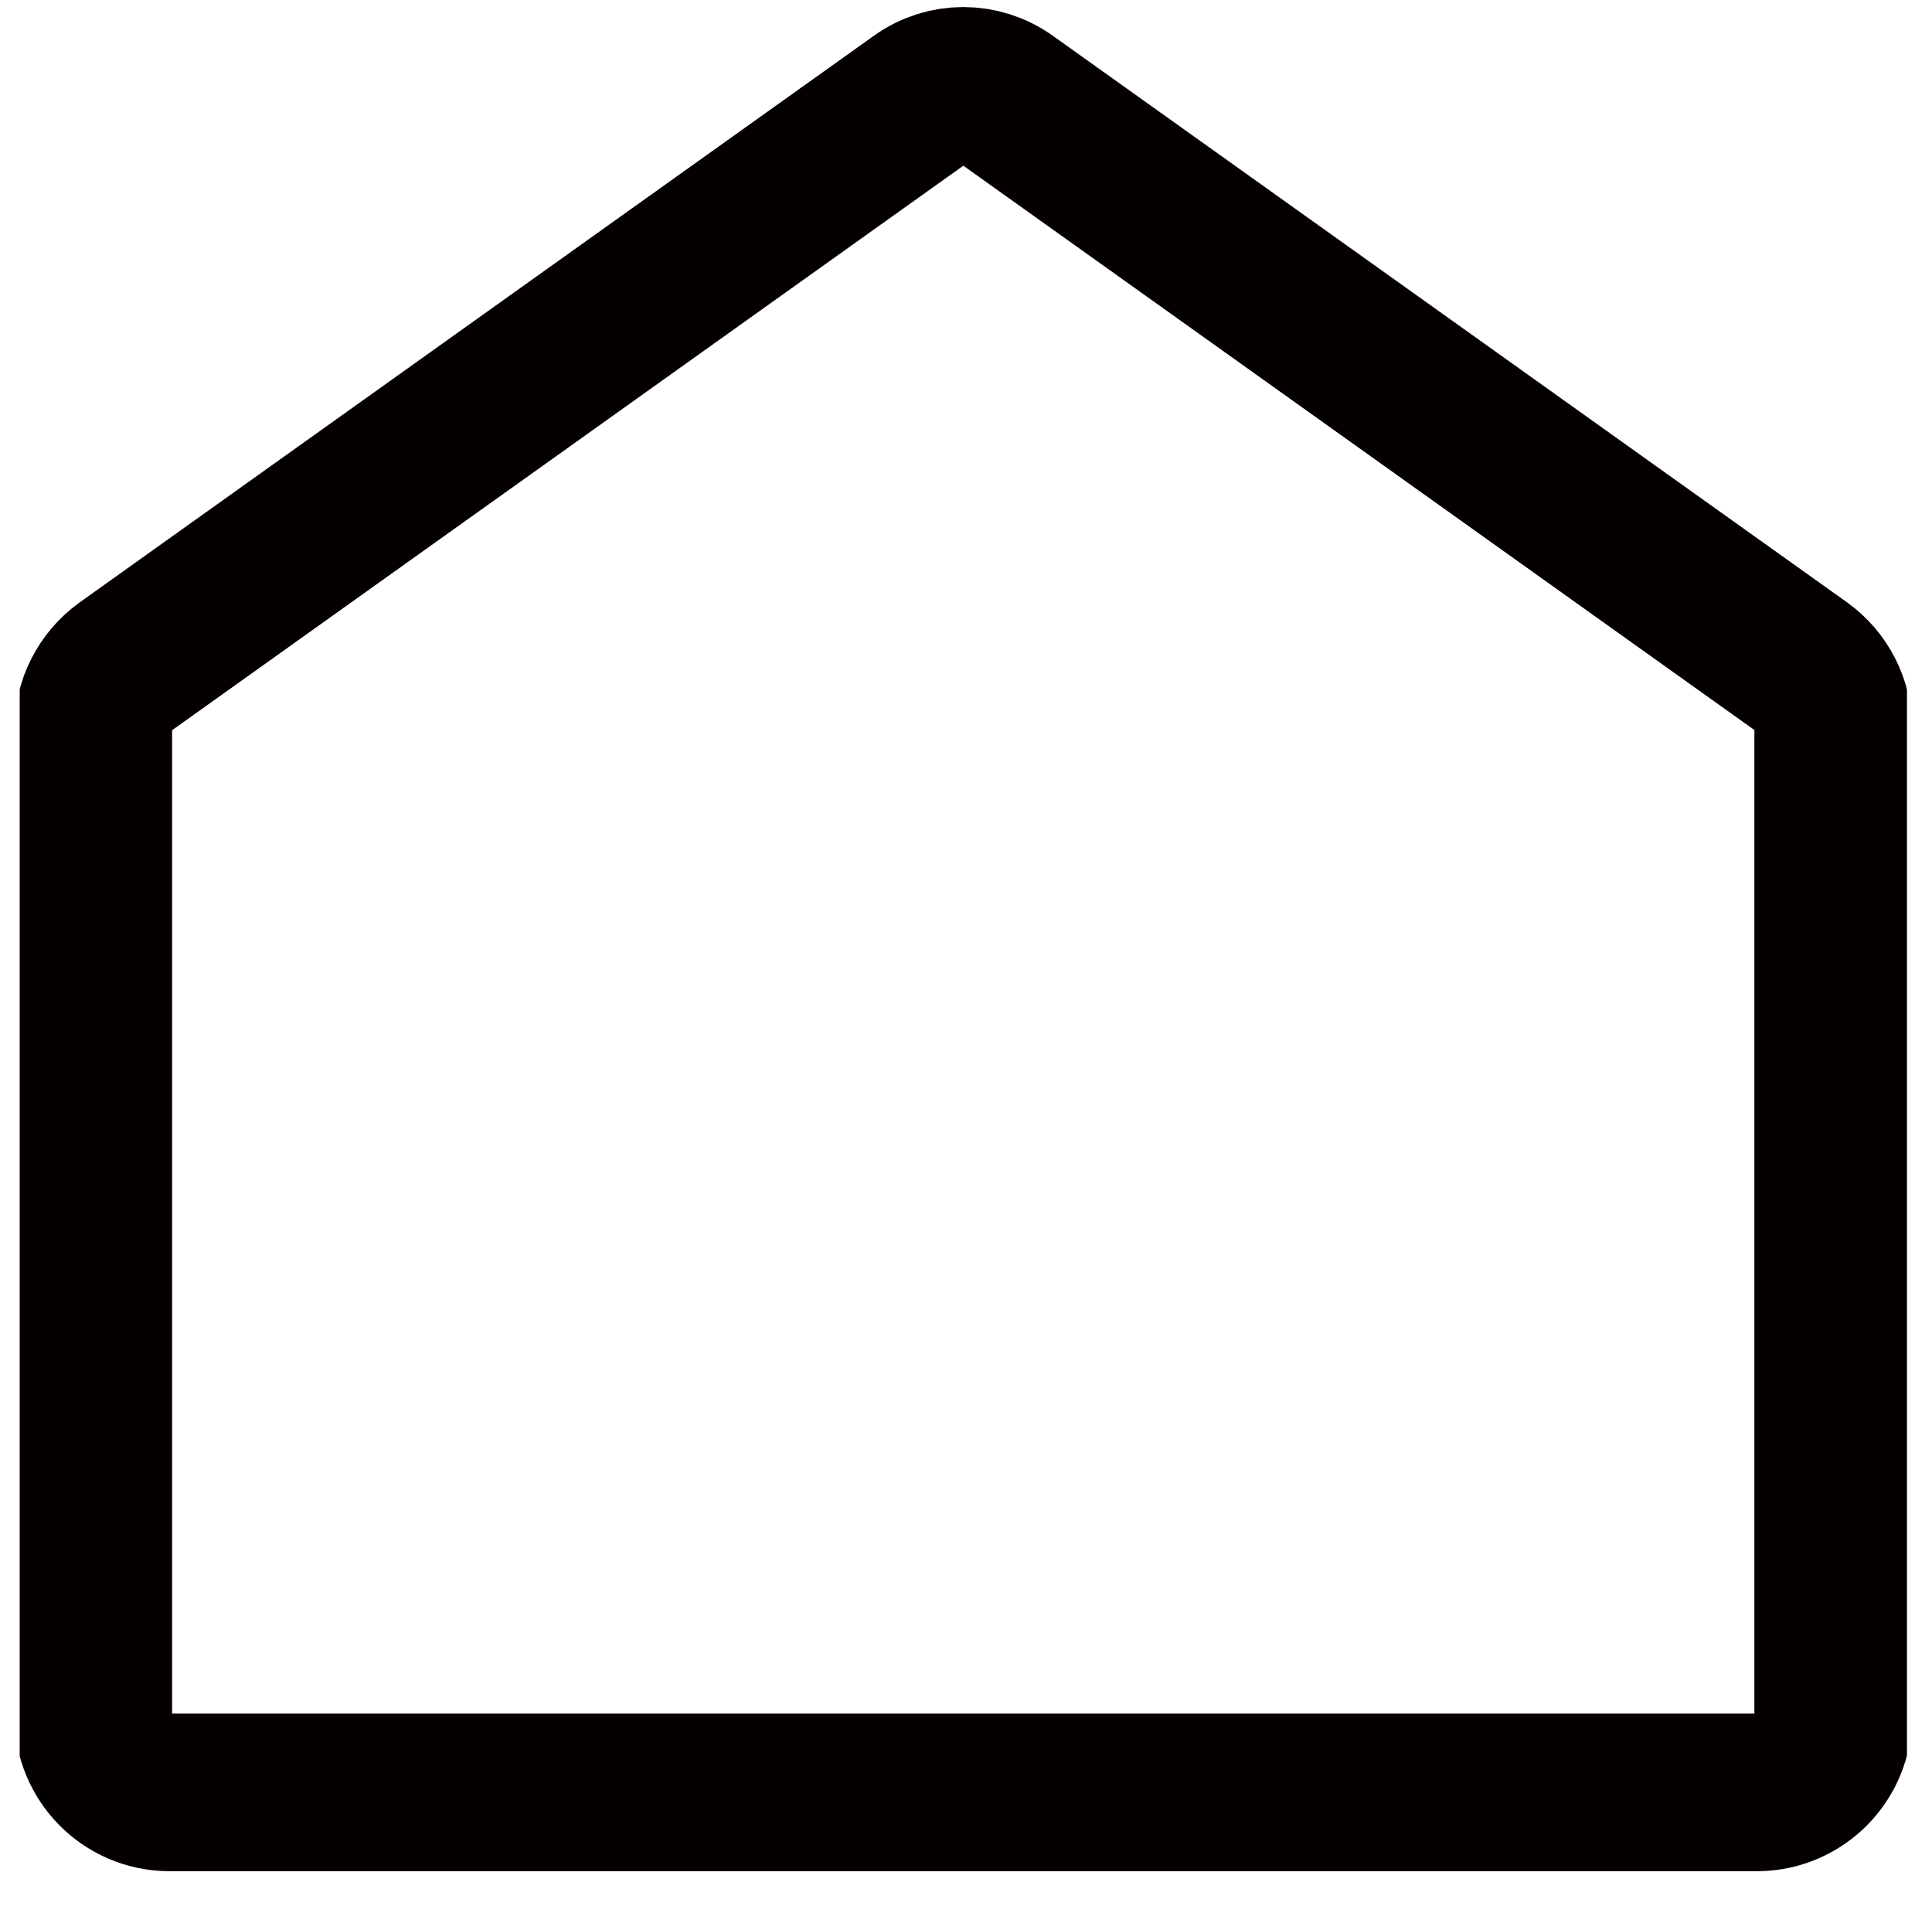
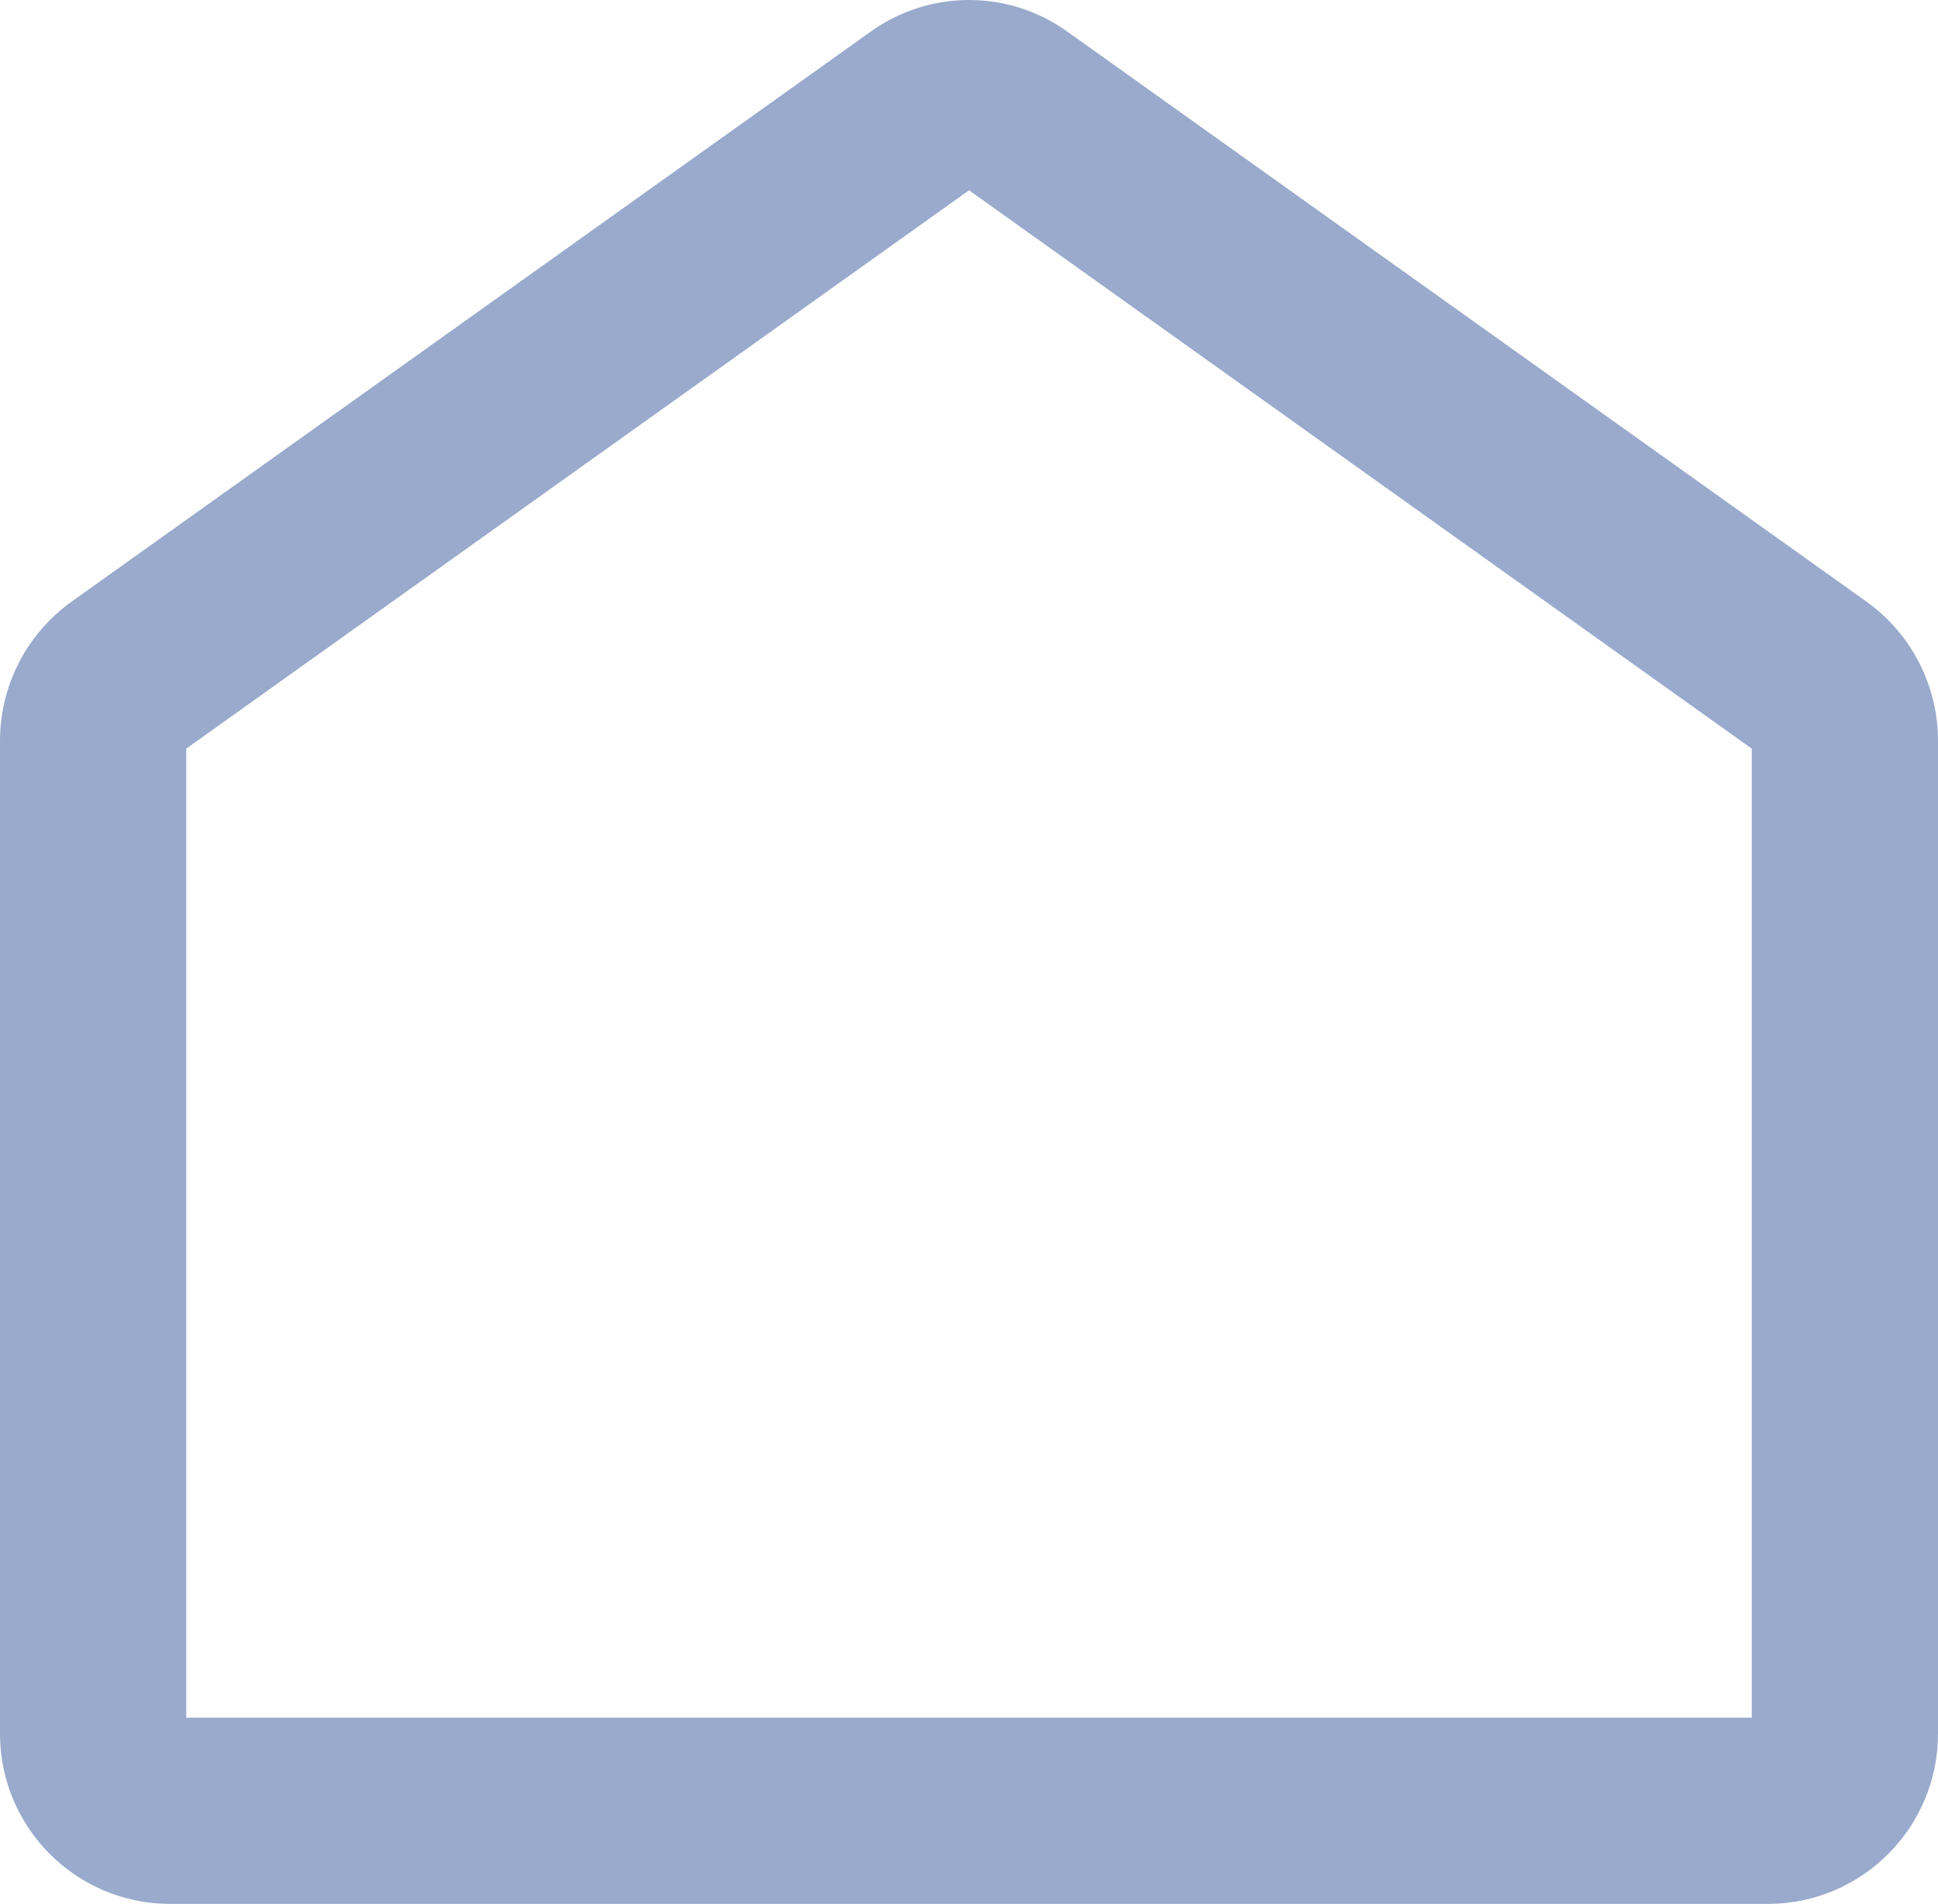
- <svg xmlns="http://www.w3.org/2000/svg" id="_레이어_1" data-name="레이어 1" viewBox="0 0 98 97">
+ <svg xmlns="http://www.w3.org/2000/svg" width="31.219" height="30.668" viewBox="0 0 31.219 30.668">
  <defs>
    <style>
-       .cls-1, .cls-2 {
-         fill: none;
-       }
- 
-       .cls-3 {
-         clip-path: url(#clippath);
-       }
- 
-       .cls-2 {
-         stroke: #040000;
-         stroke-miterlimit: 10;
-         stroke-width: 8px;
+       .cls-1 {
+         fill: #9ac;
      }
    </style>
-     <clipPath id="clippath">
-       <rect class="cls-1" x="1" y="-2.53" width="95.73" height="97.88" />
-     </clipPath>
  </defs>
-   <g id="_그룹_265" data-name="그룹 265">
-     <g class="cls-3">
-       <g id="_그룹_264" data-name="그룹 264">
-         <path id="_패스_261" data-name="패스 261" class="cls-2" d="m89.15,90.9H8.58c-2.14-.01-3.86-1.76-3.85-3.9h0v-50c0-1.27.61-2.45,1.63-3.19L46.65,5.07c1.32-.95,3.1-.95,4.43,0l40.28,28.73c1.03.74,1.64,1.93,1.63,3.19v50c.02,2.14-1.7,3.89-3.84,3.91,0,0,0,0,0,0Z" />
-       </g>
-     </g>
-   </g>
+   <path id="패스_469" data-name="패스 469" class="cls-1" d="M30.989,33.168H5.23A2.742,2.742,0,0,1,2.5,30.421V14.434a2.757,2.757,0,0,1,1.152-2.242L16.531,3.006a2.717,2.717,0,0,1,3.158,0l12.879,9.186a2.756,2.756,0,0,1,1.151,2.241V30.421A2.742,2.742,0,0,1,30.989,33.168Zm-25.489-3H30.719V14.559L18.11,5.565,5.5,14.559Z" transform="translate(-2.5 -2.5)" />
</svg>
